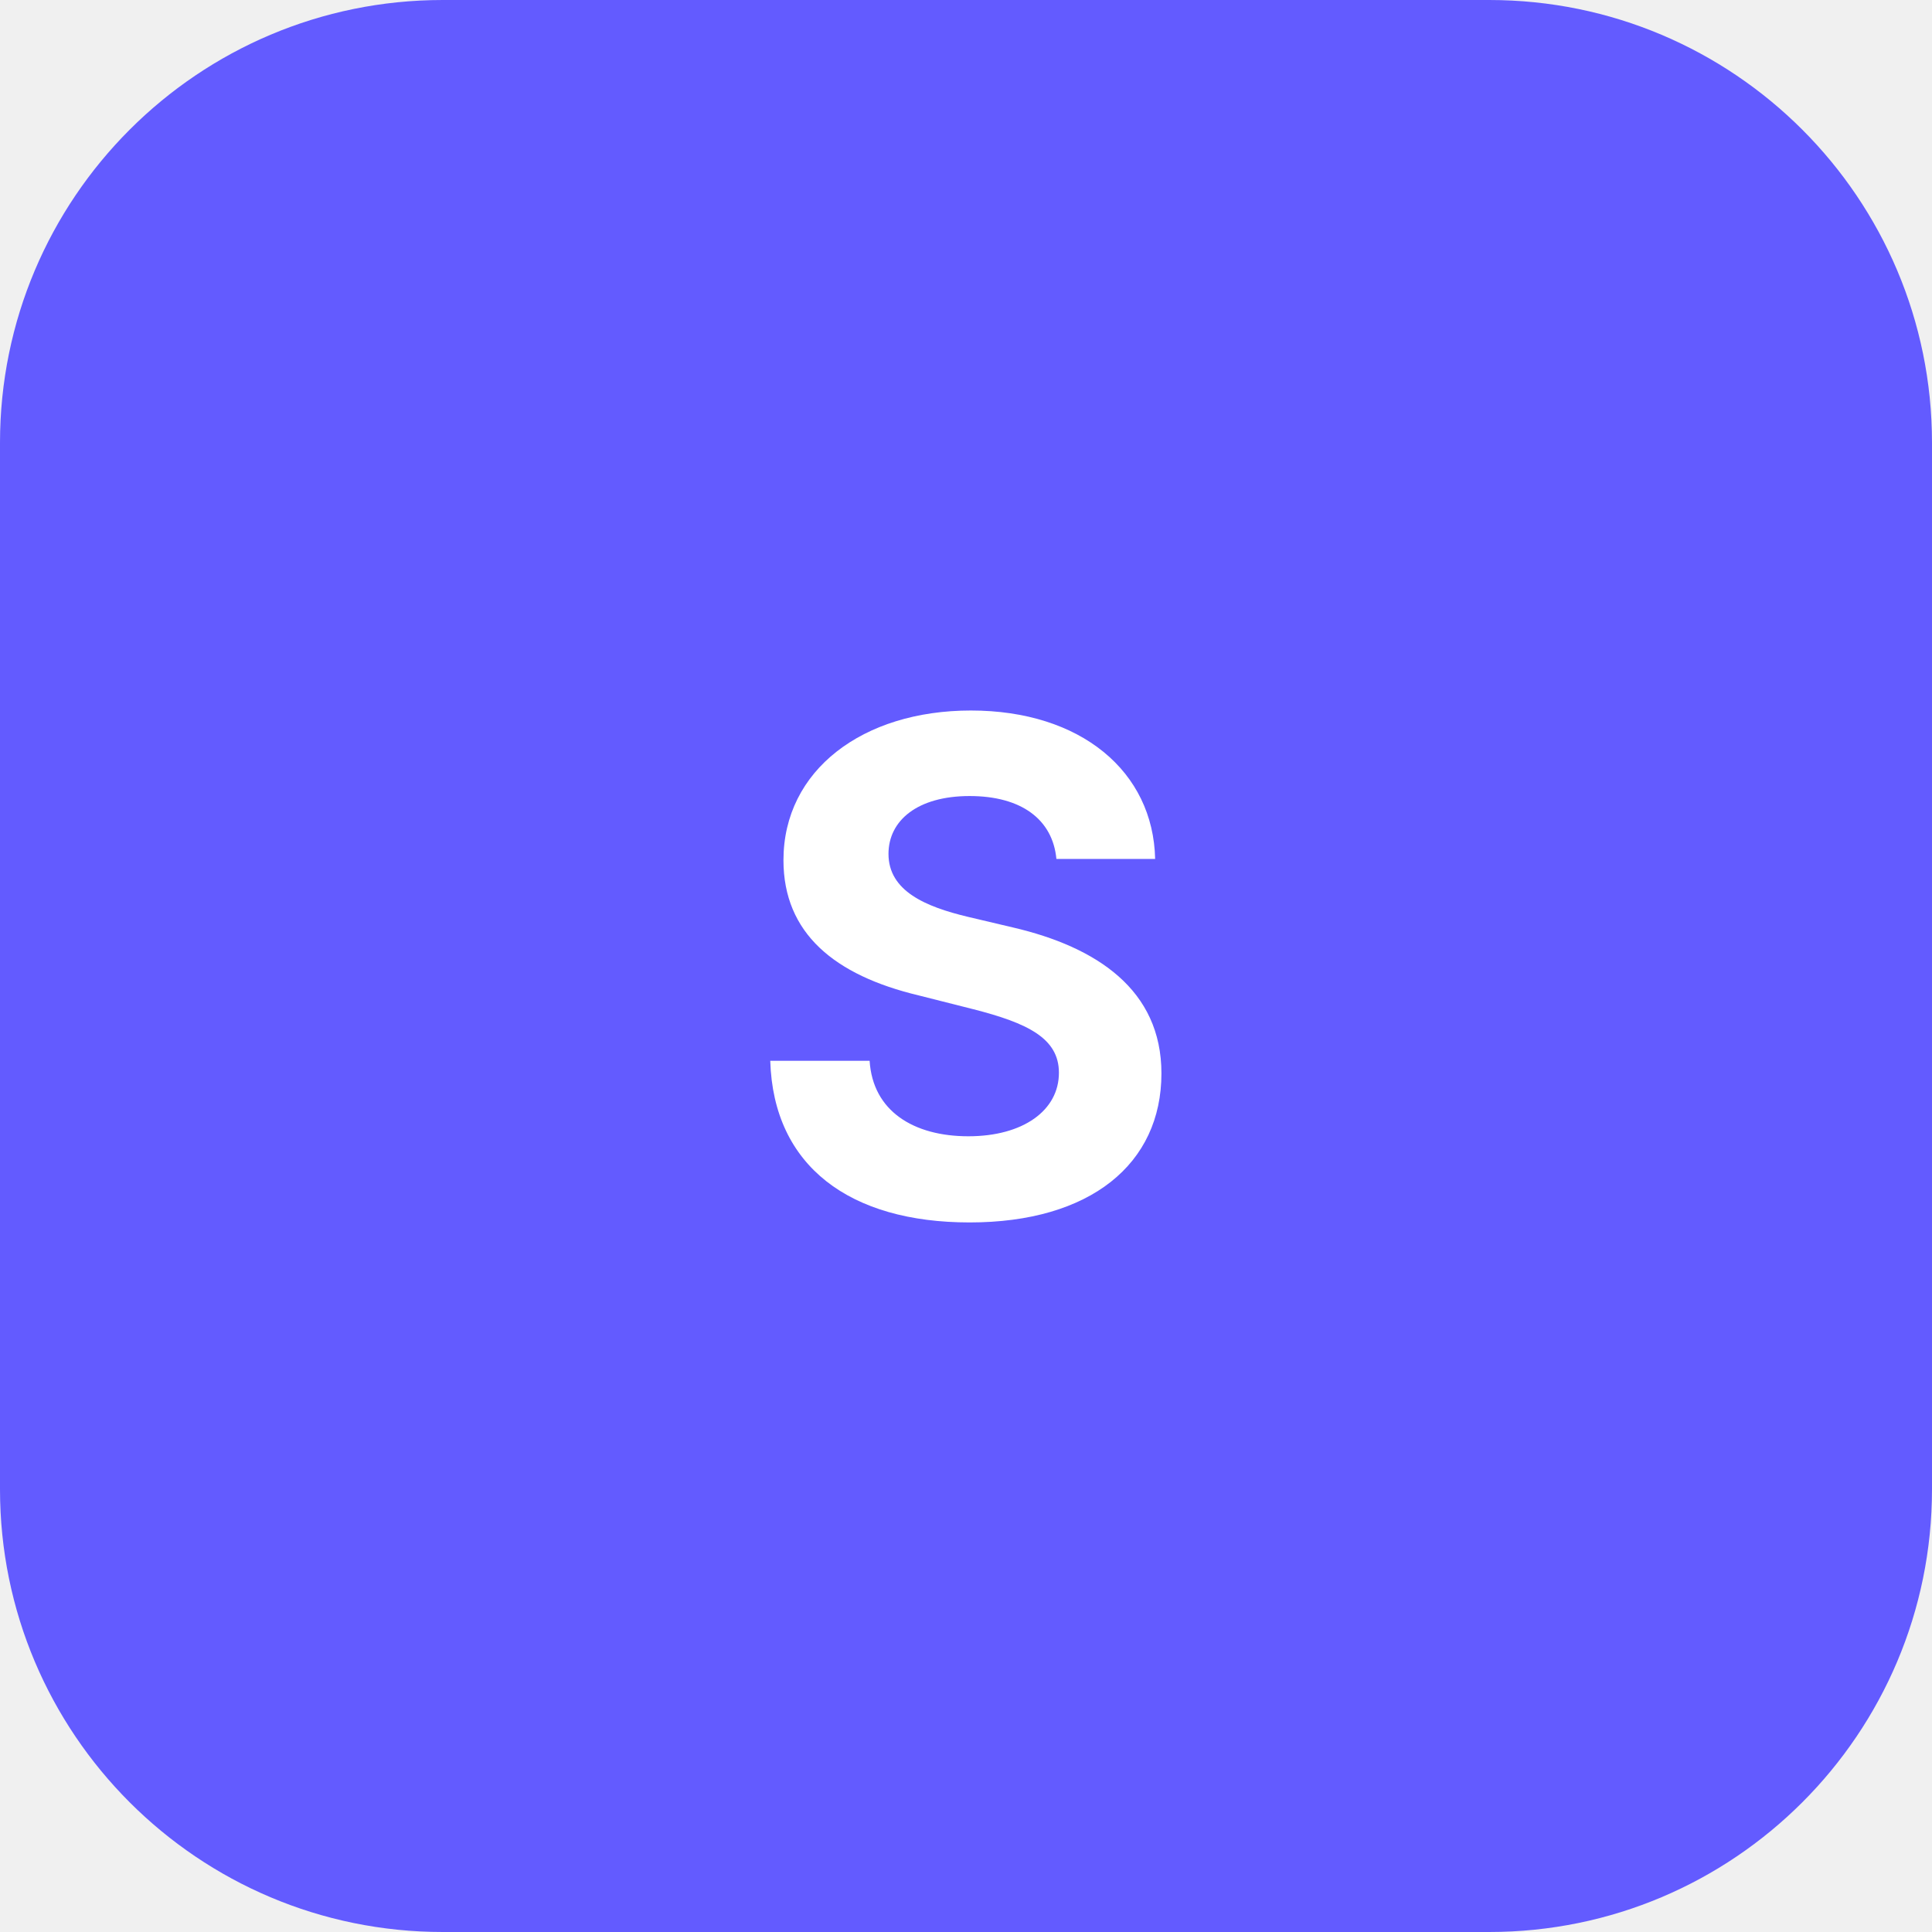
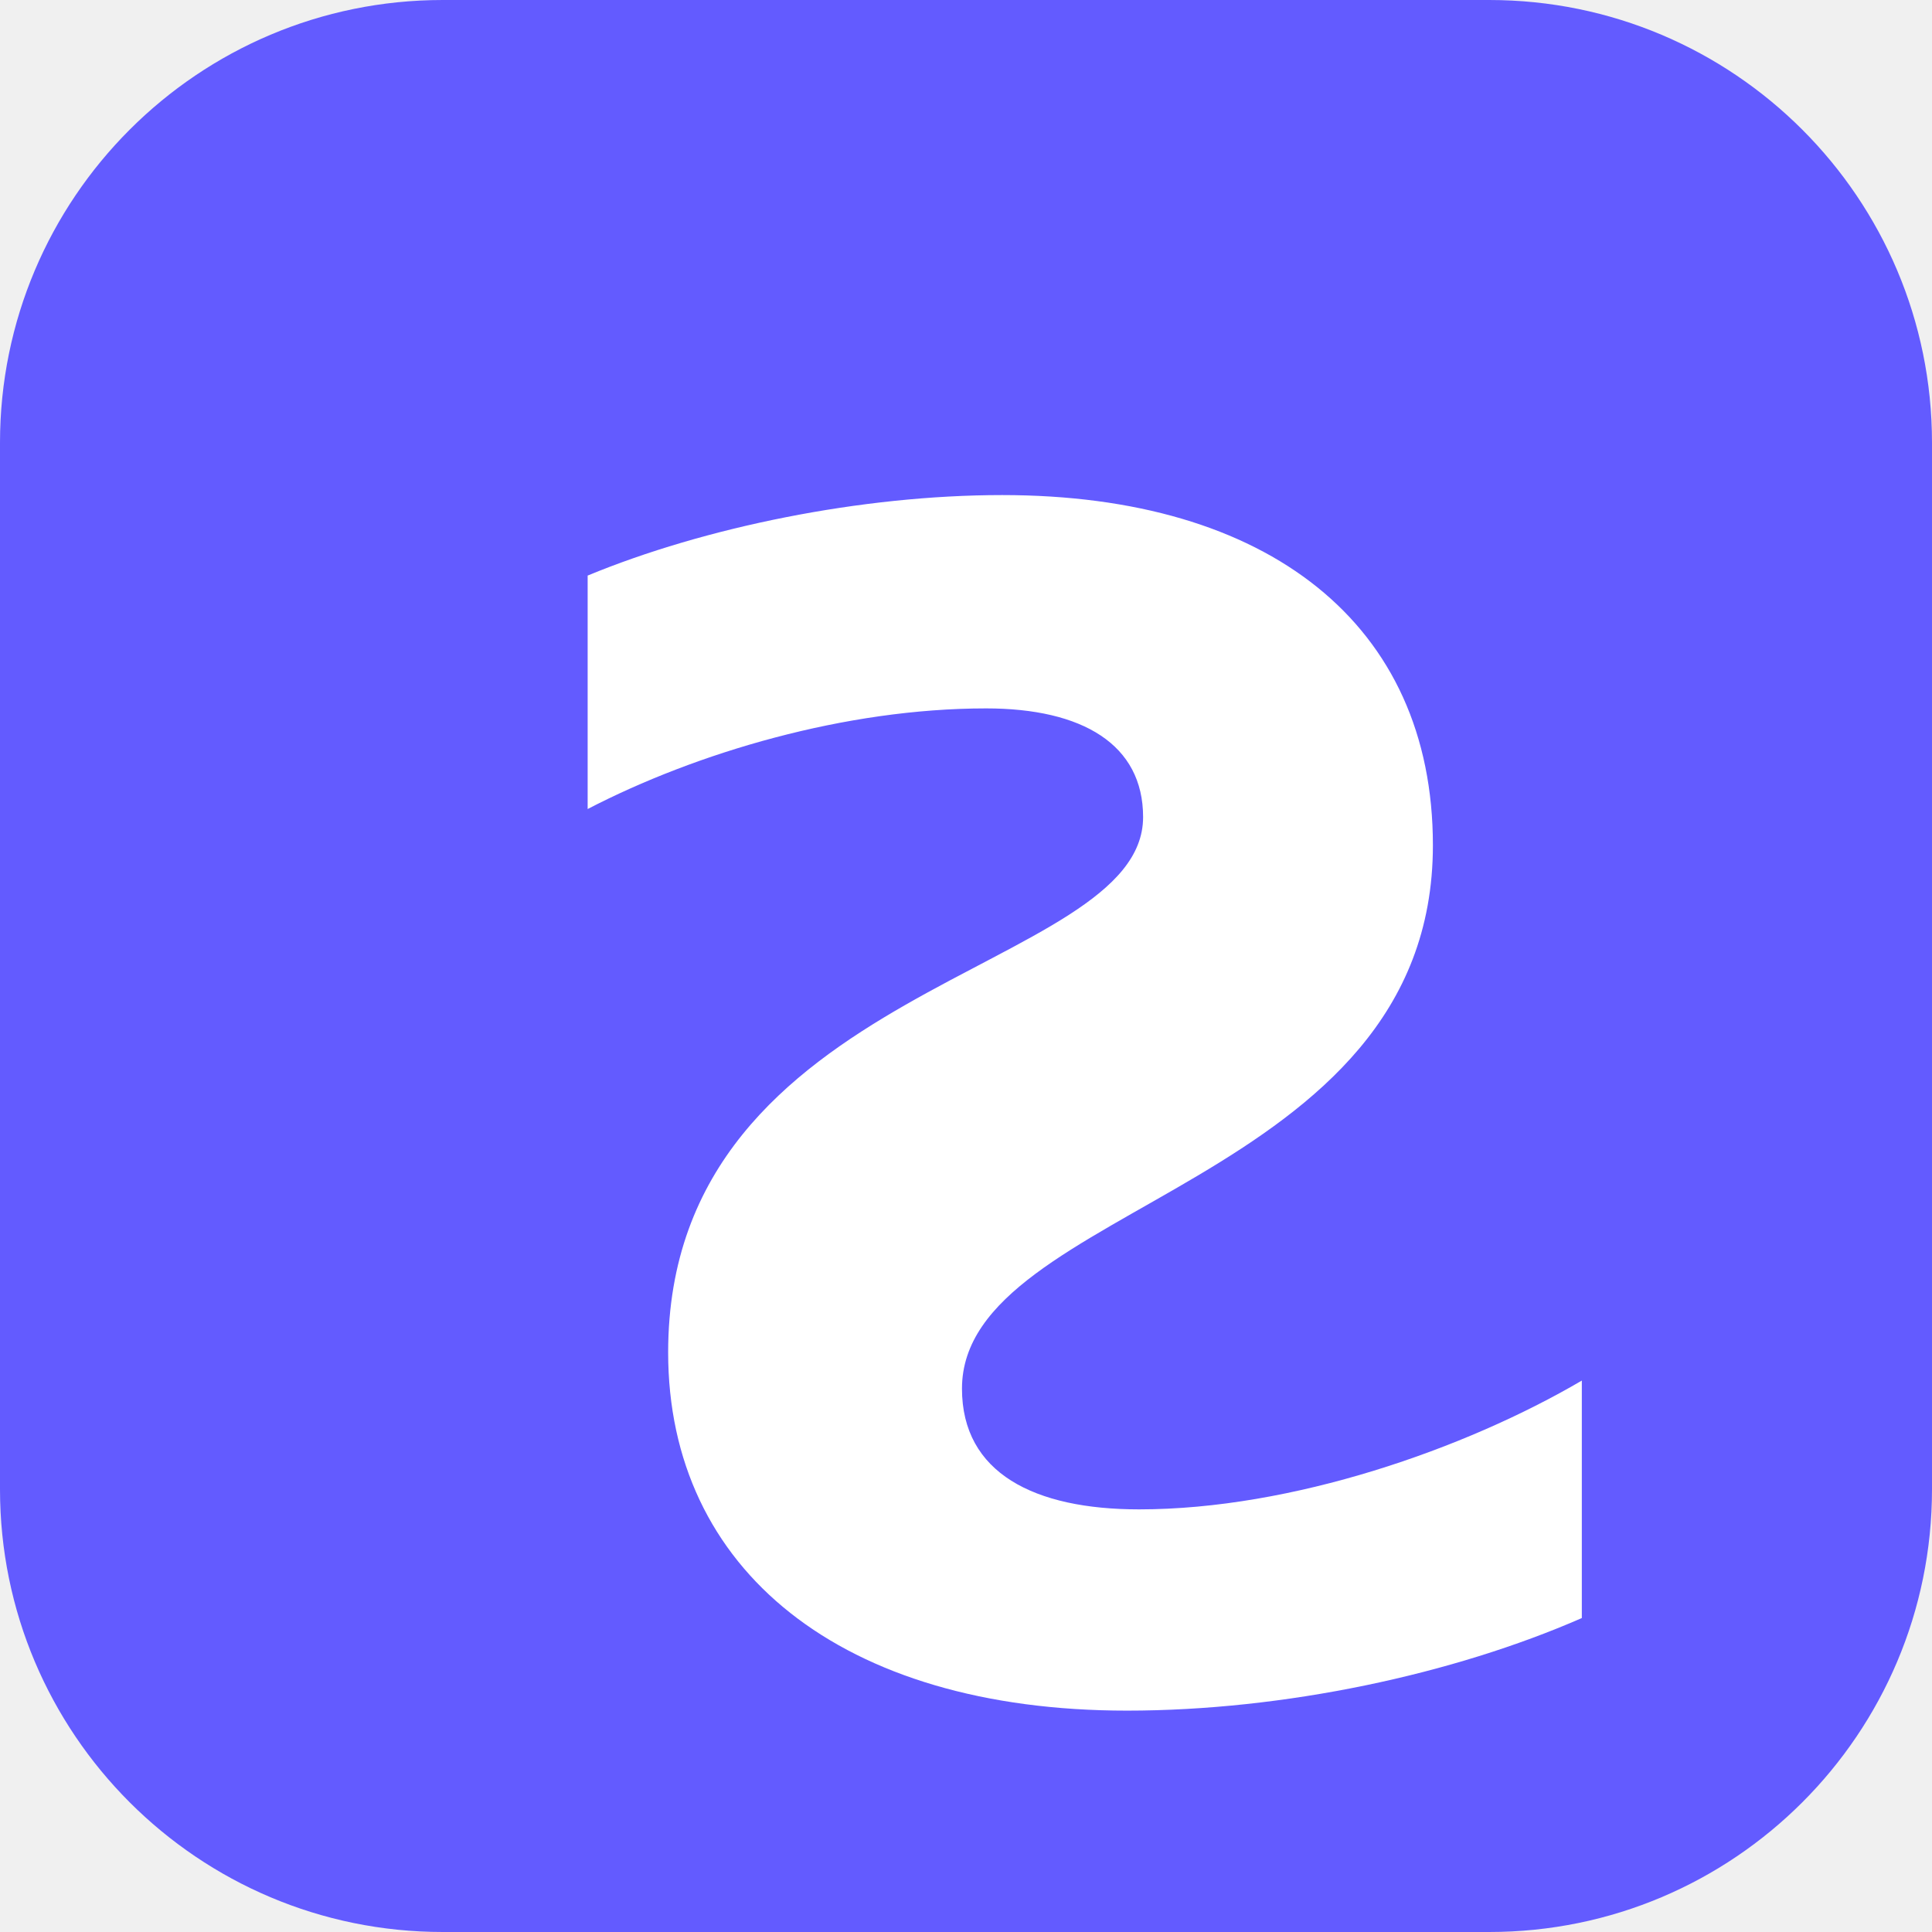
<svg xmlns="http://www.w3.org/2000/svg" viewBox="0 0 48 48" role="img" aria-hidden="true">
  <rect width="48" height="48" rx="11" fill="#635BFF" />
-   <text x="24" y="24" fill="#FFFFFF" font-family="Inter,Segoe UI,Arial,sans-serif" font-size="17" font-weight="700" text-anchor="middle" dominant-baseline="central" letter-spacing="-.5">S</text>
+   <path d="M28.4 20.3c0-1.8-1.5-2.7-3.9-2.7-3.5 0-7.2 1.1-9.9 2.5v-5.8c2.9-1.2 6.8-2 10.3-2 6.6 0 10.7 3.2 10.7 8.7 0 8.5-11.7 8.9-11.7 13.5 0 2.1 1.8 3 4.4 3 3.8 0 8.1-1.5 11-3.2v5.9c-3.2 1.4-7.4 2.3-11.3 2.3-7.1 0-11.4-3.5-11.4-8.9 0-9.2 11.8-9.4 11.8-13.3Z" fill="#FFFFFF" />
</svg>
